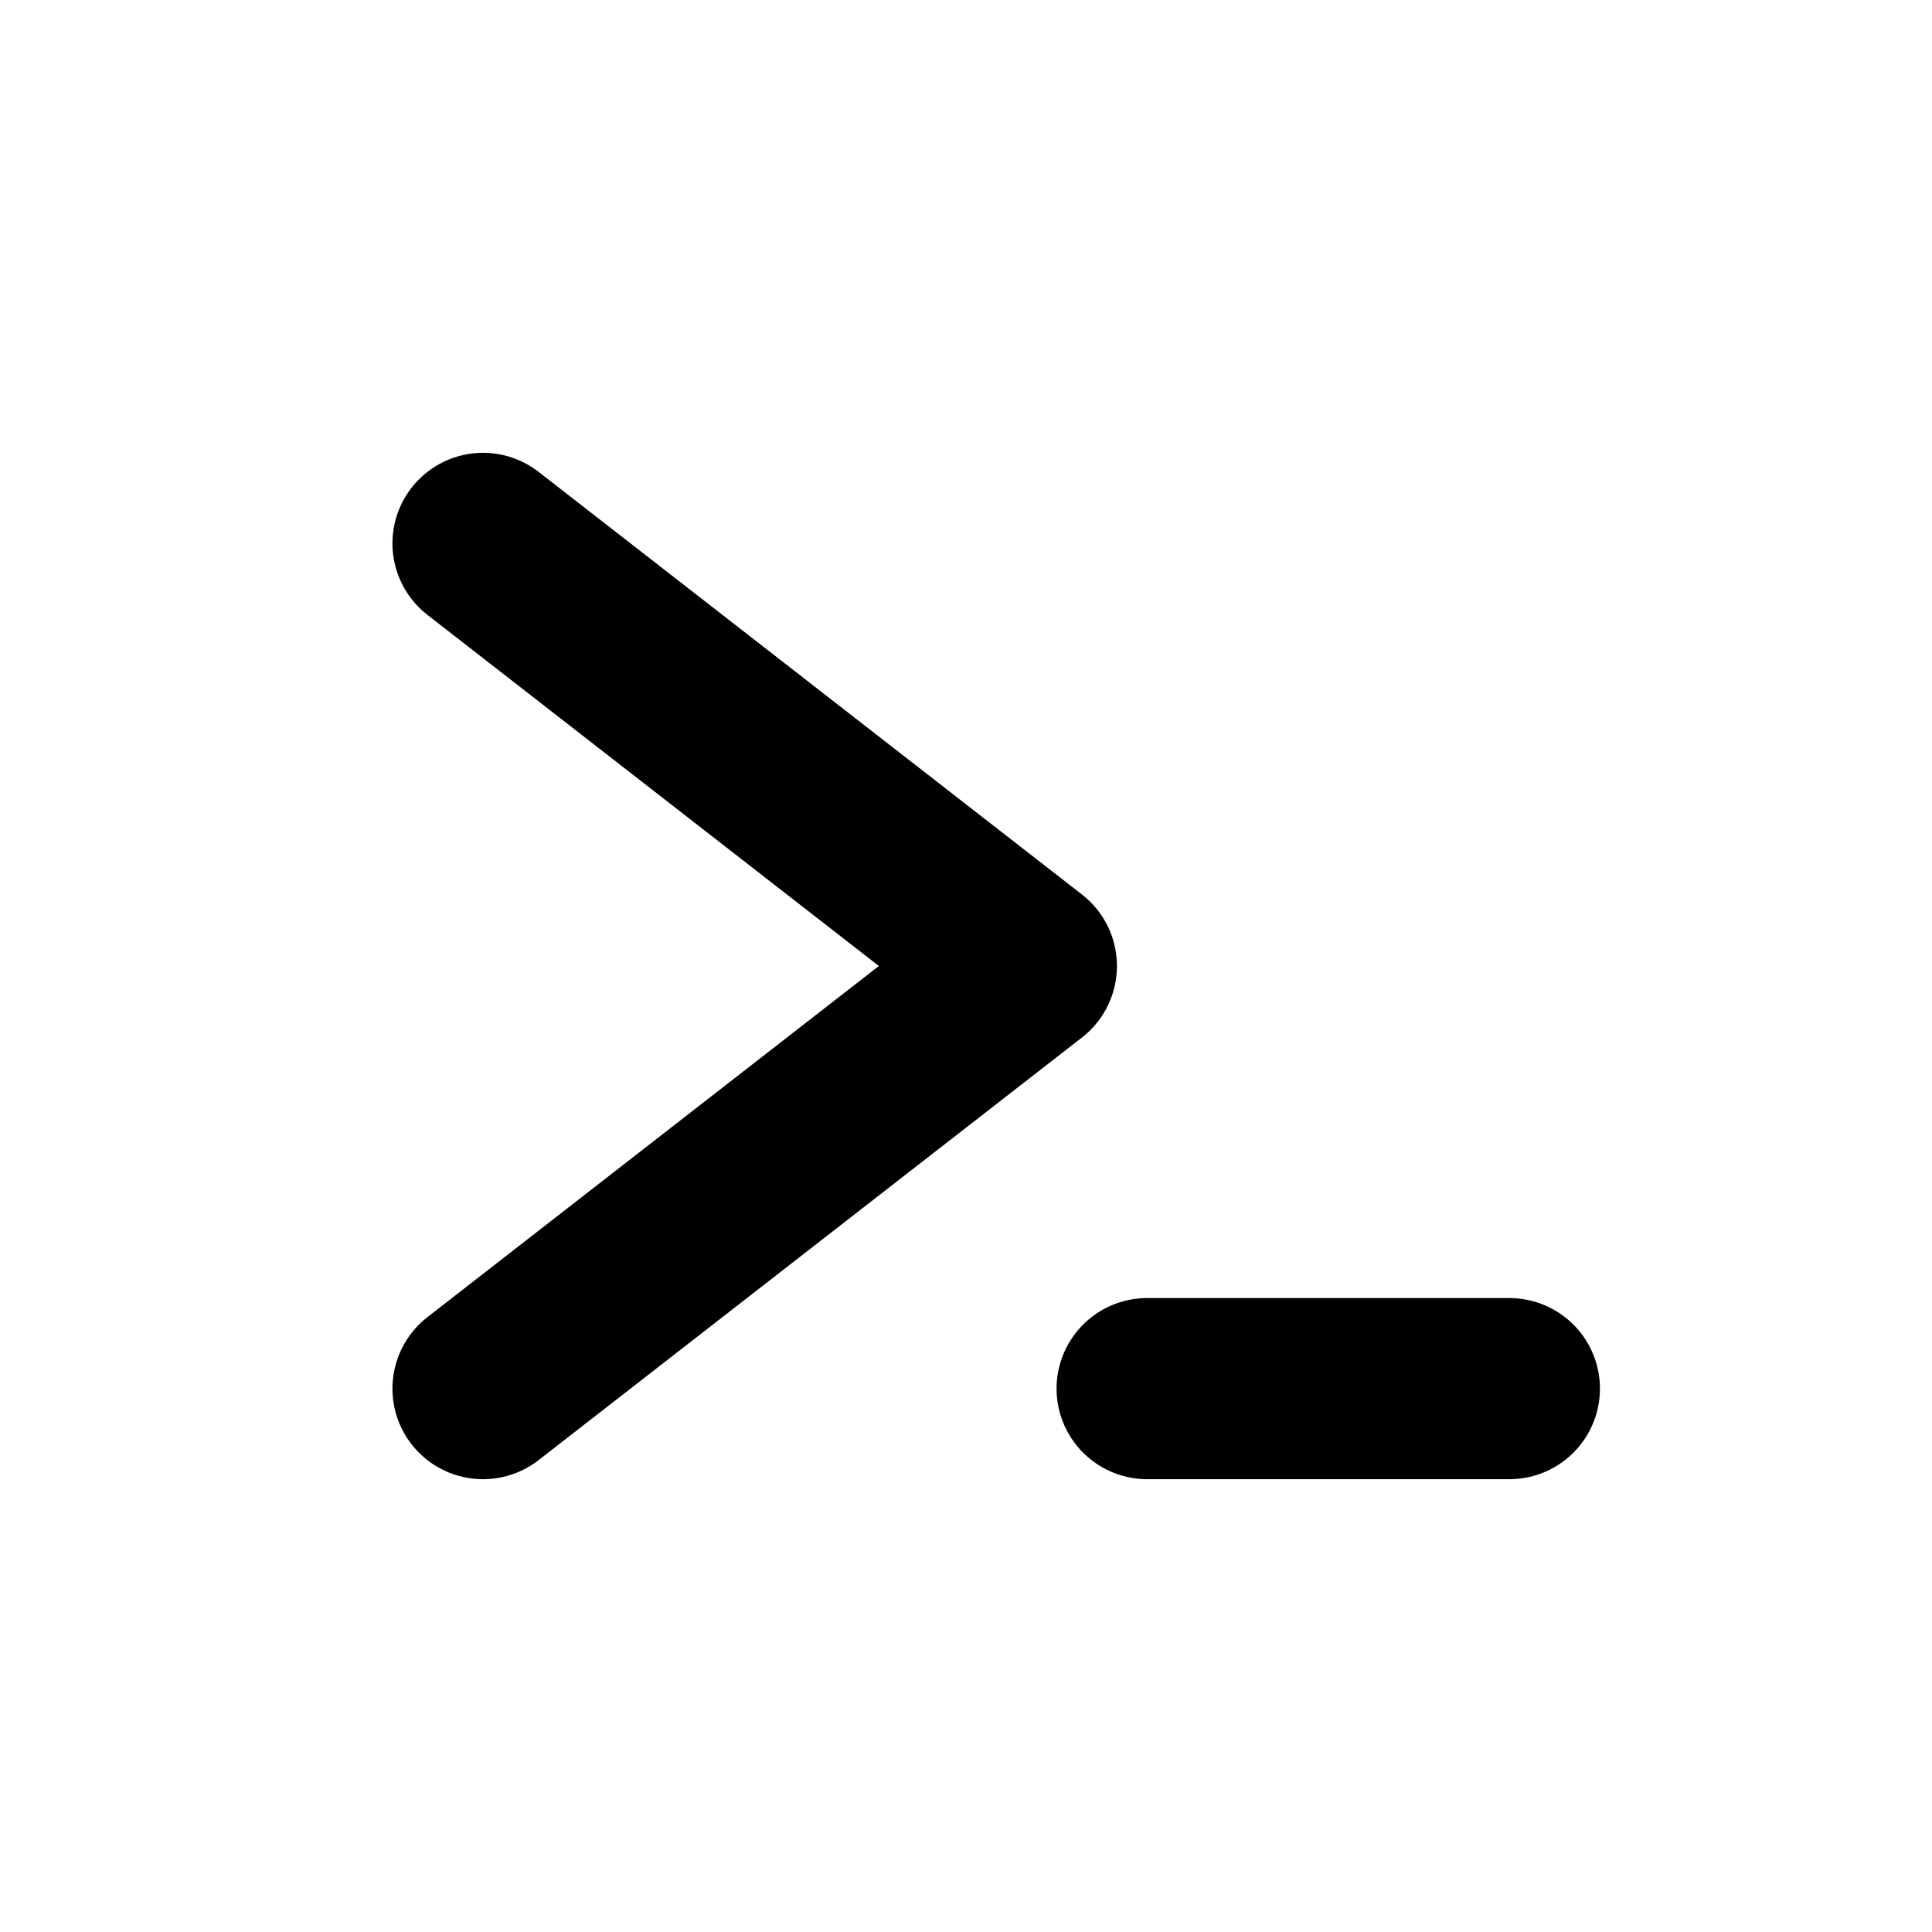
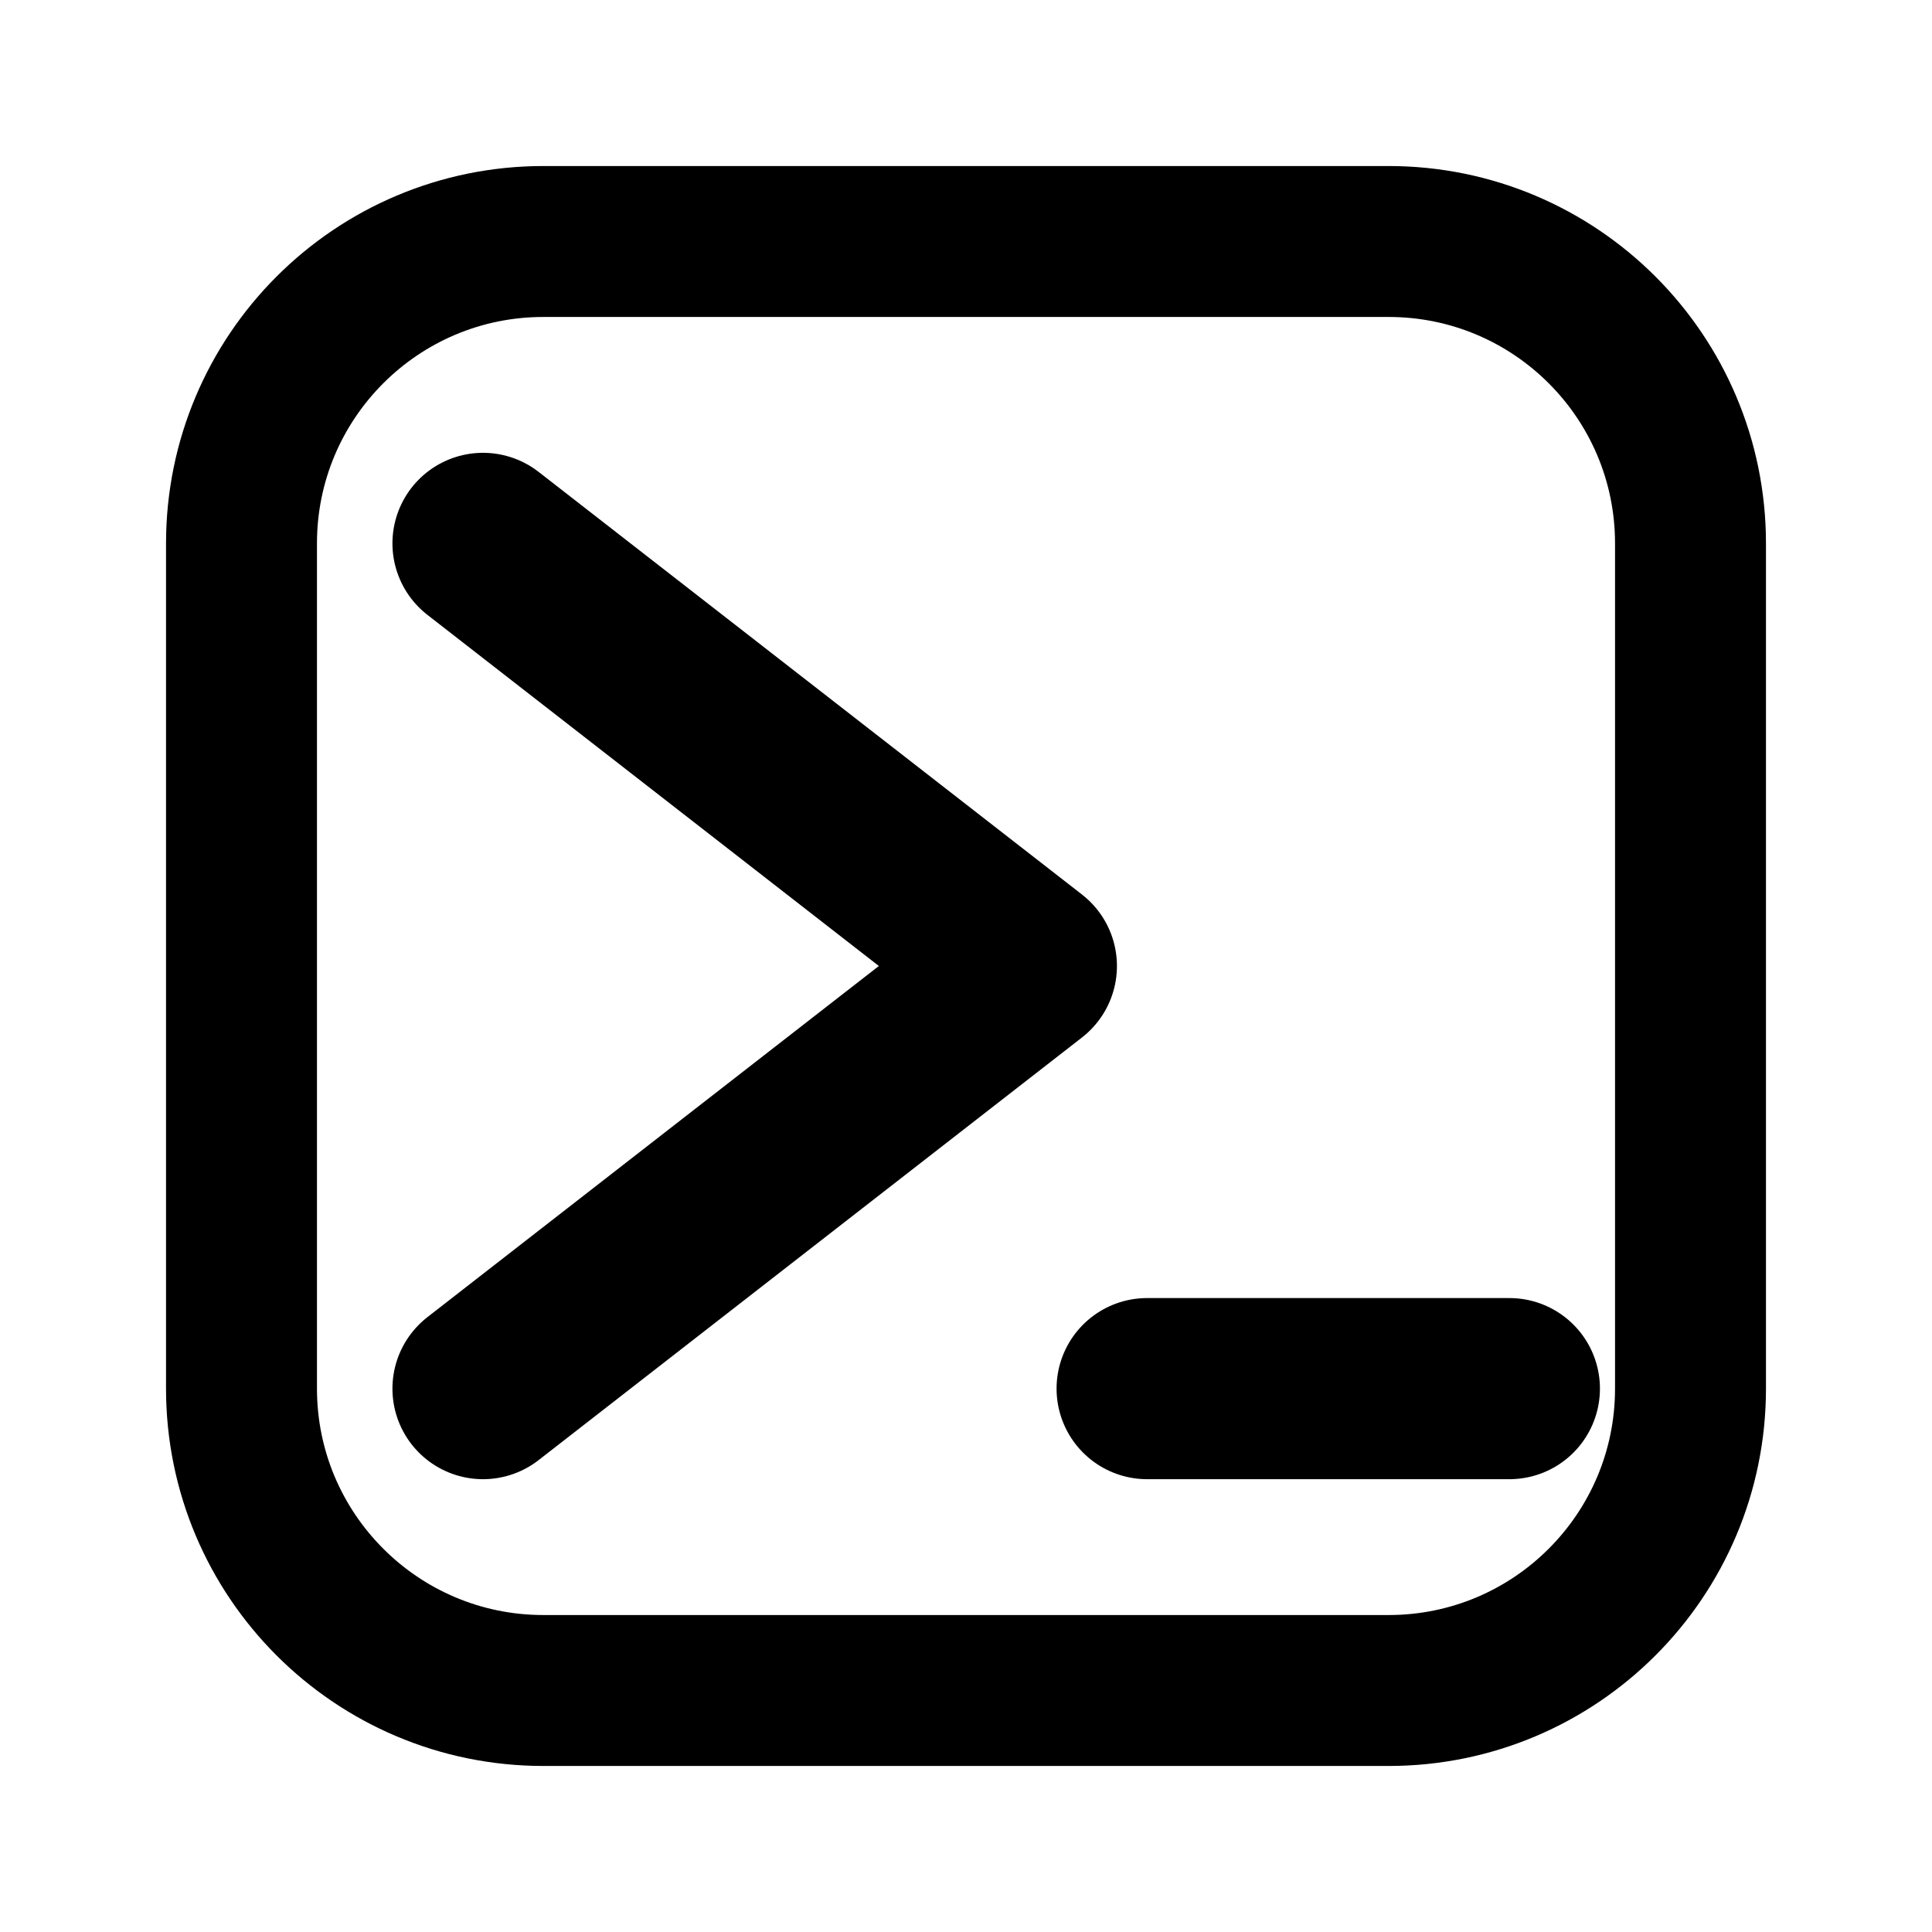
<svg xmlns="http://www.w3.org/2000/svg" width="64" height="64" viewBox="0 0 64 64">
-   <g fill="none" stroke="#000000" stroke-linecap="round" stroke-linejoin="round" stroke-width="6">
-     <polyline points="16 18 34 32 16 46" />
-     <line x1="38" y1="46" x2="50" y2="46" />
+   <g fill="none" stroke="#000000" stroke-linecap="round" stroke-linejoin="round">
+     <rect x="8" y="8" width="48" height="48" rx="10" stroke-width="5" />
+     <g stroke-width="6">
+       <polyline points="16 18 34 32 16 46" />
+       <line x1="38" y1="46" x2="50" y2="46" />
+     </g>
  </g>
</svg>
